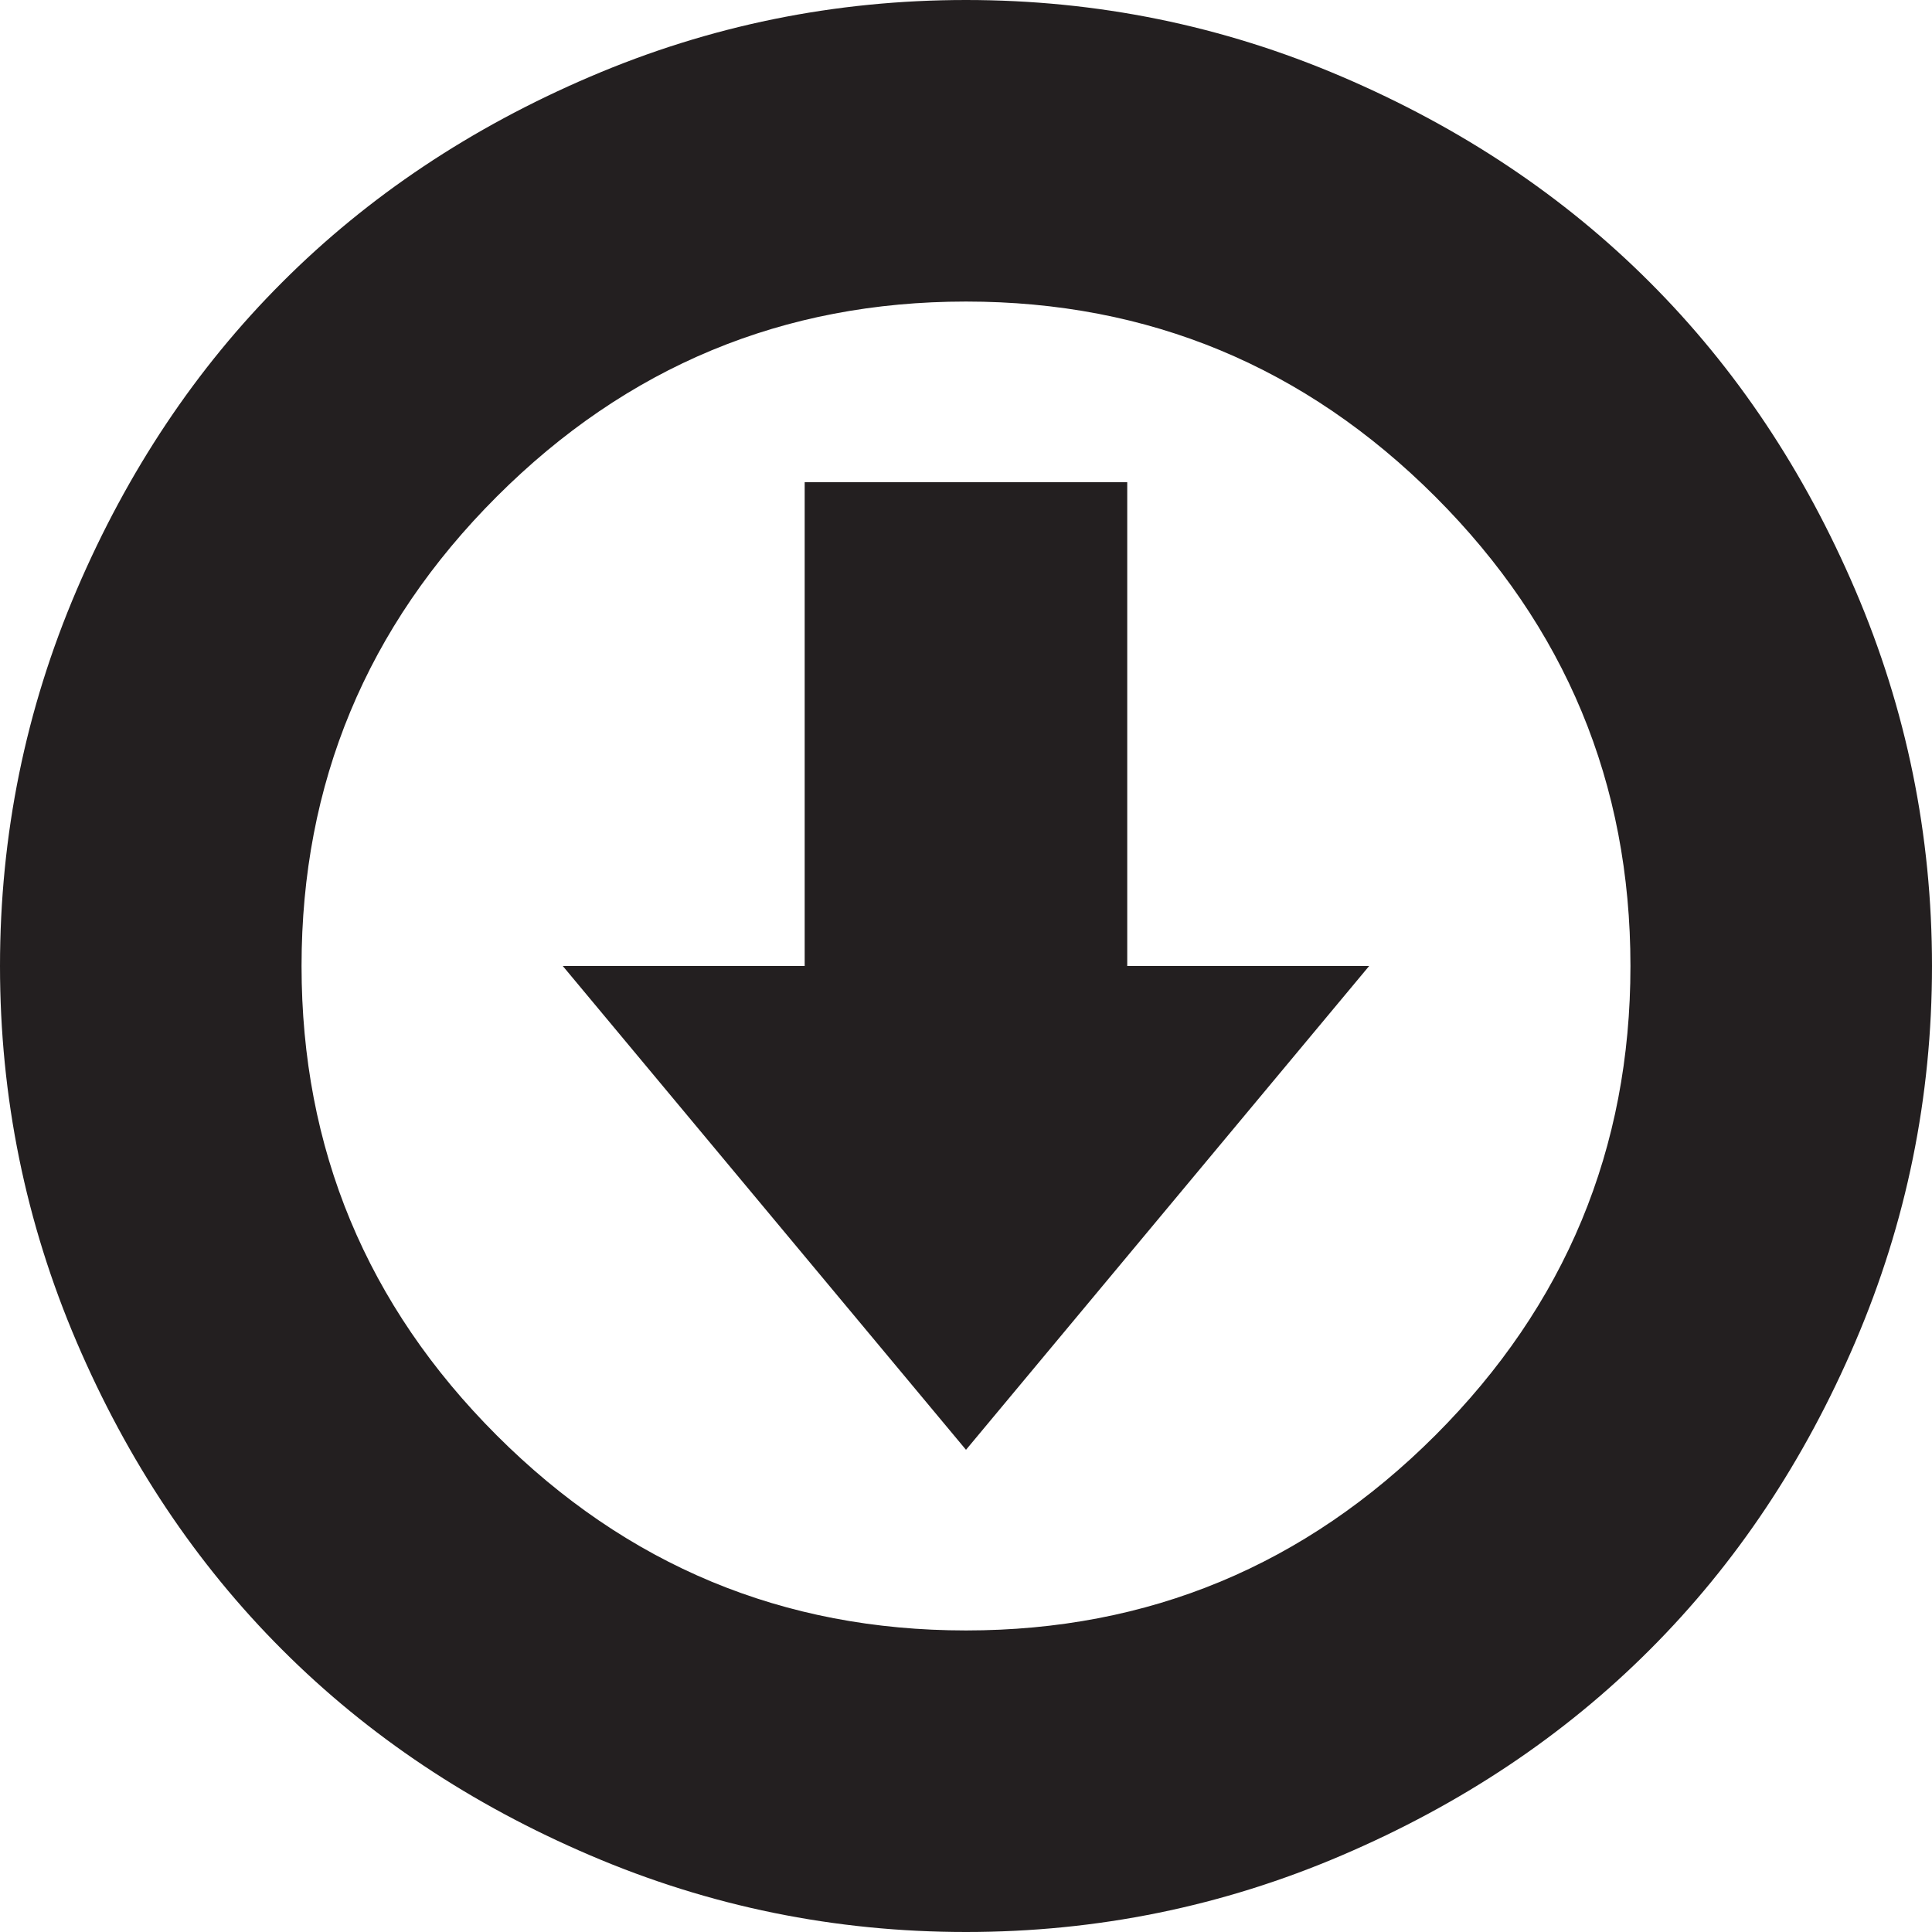
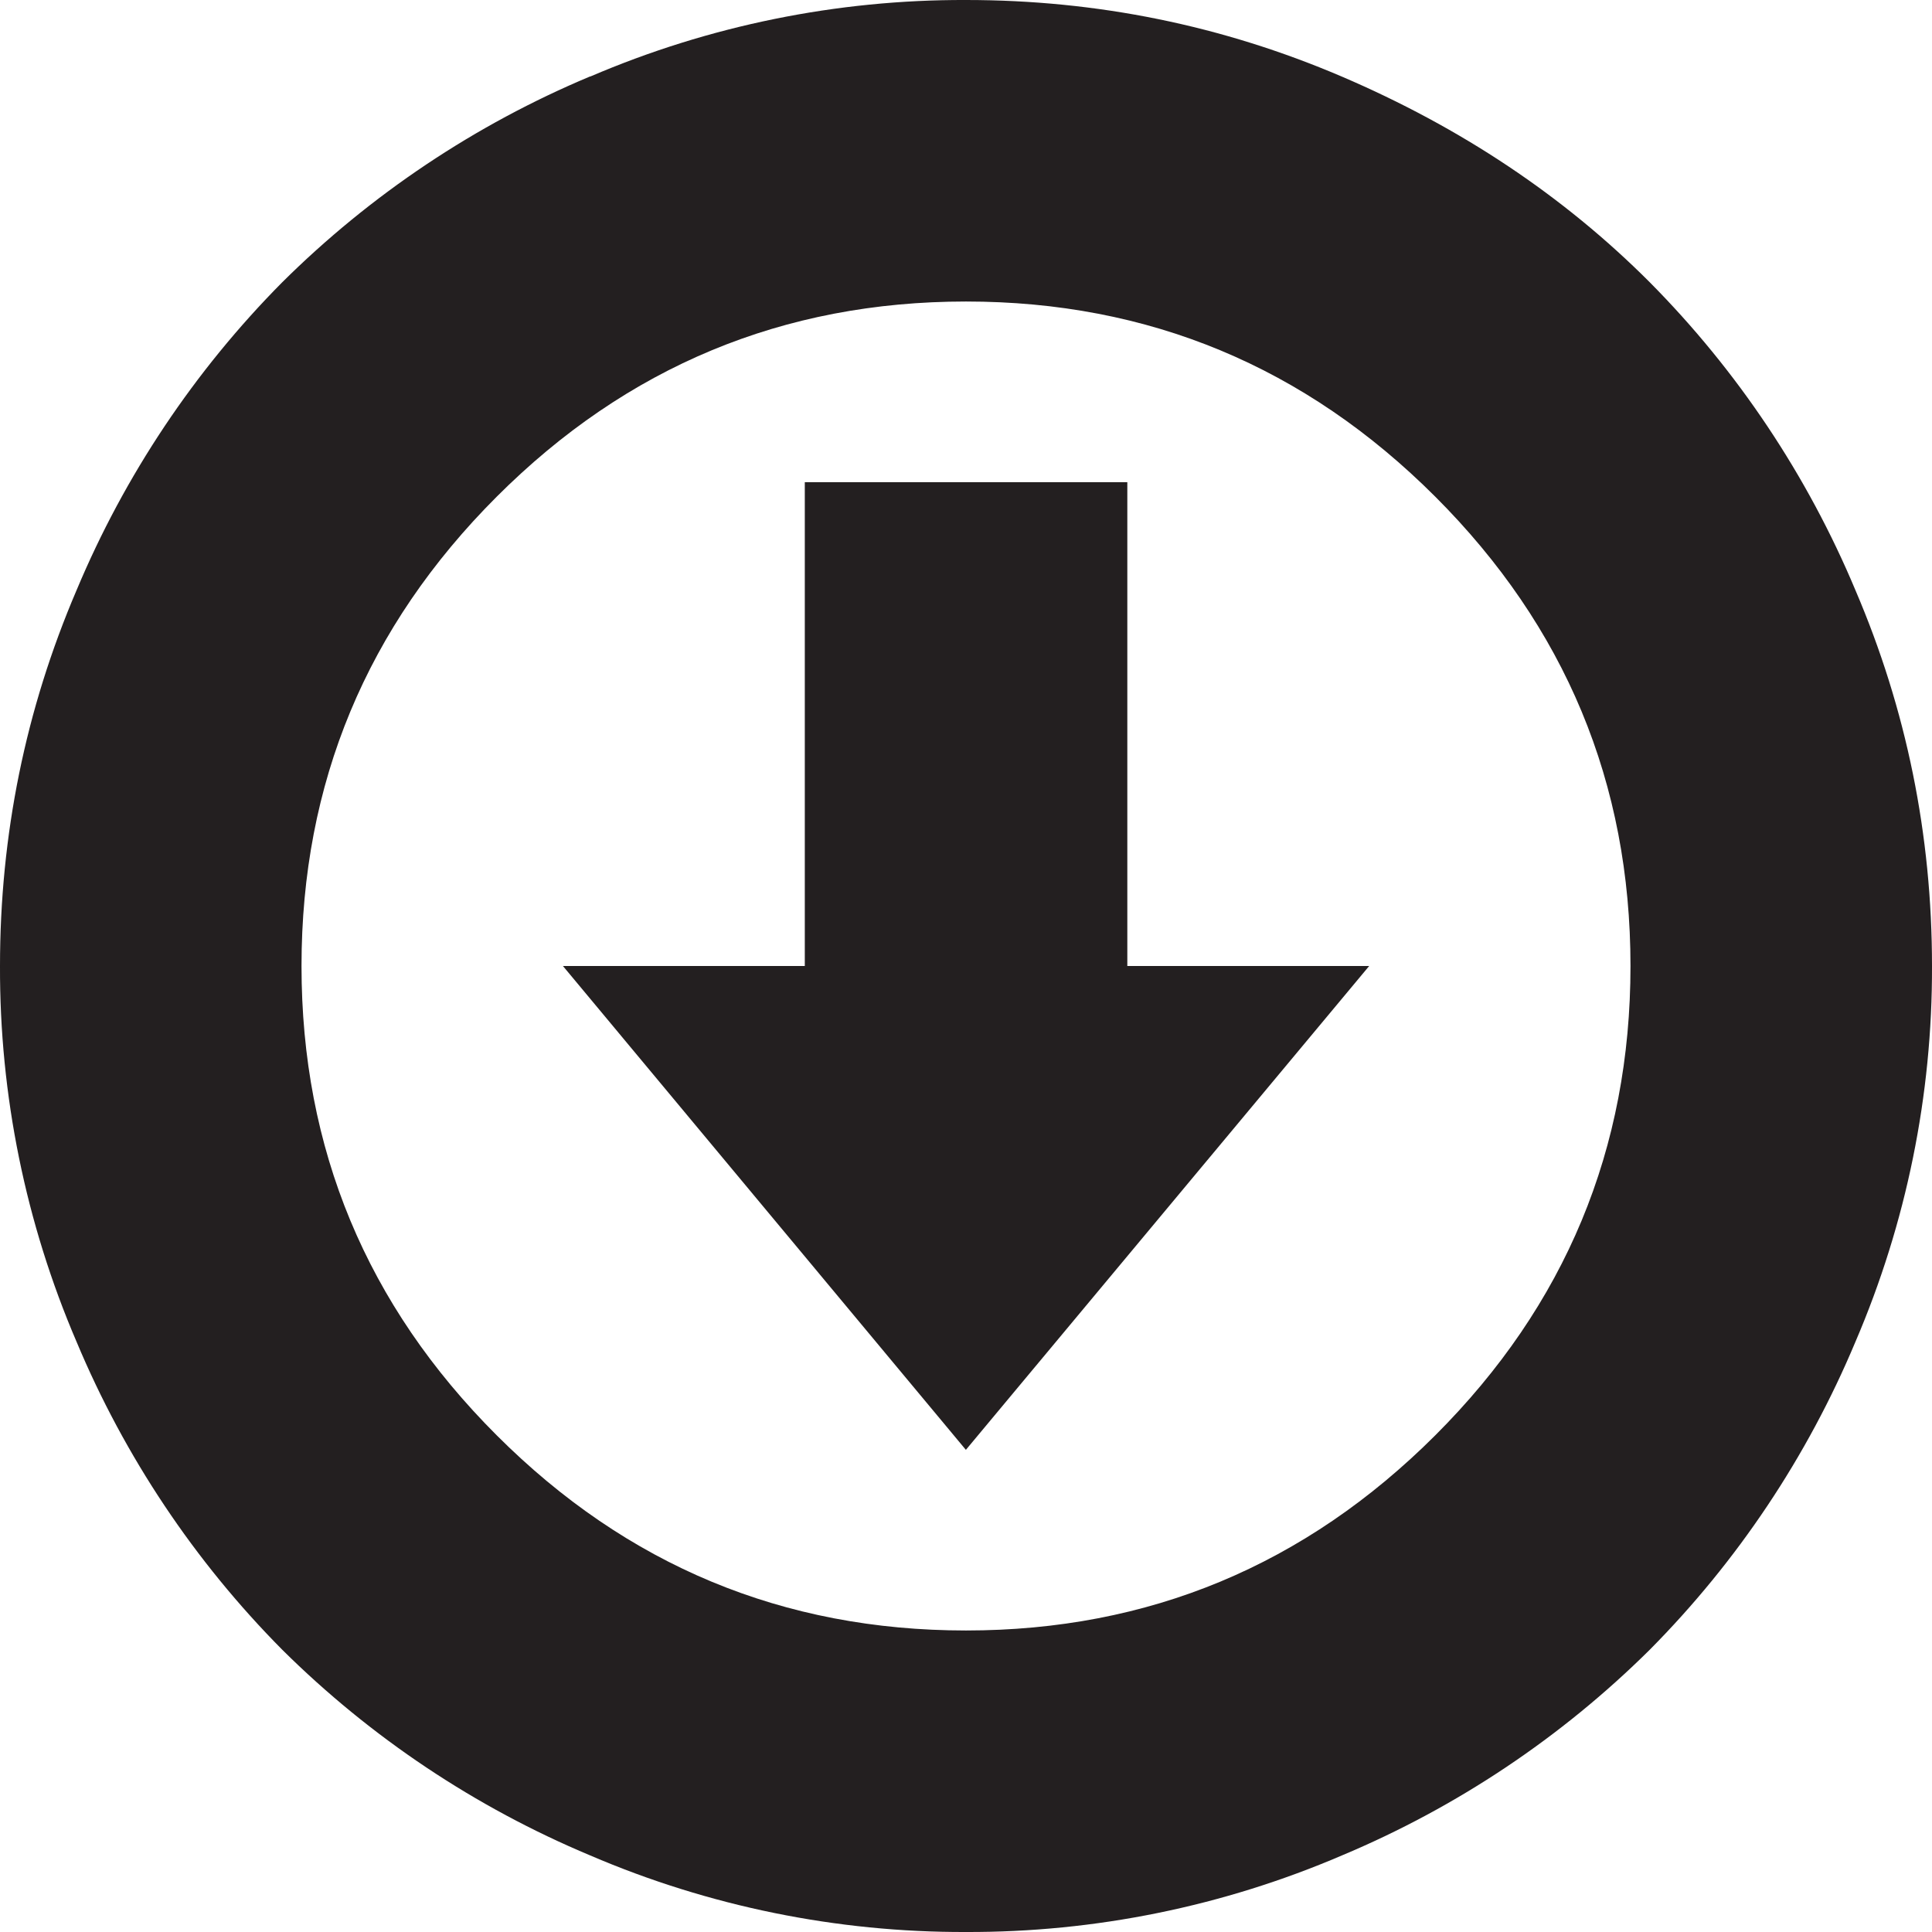
- <svg xmlns="http://www.w3.org/2000/svg" width="24px" height="24px" viewBox="0 0 24 24" version="1.1">
-   <defs />
-   <g id="Artboard-2" stroke="none" stroke-width="1" fill="none" fill-rule="evenodd" transform="translate(-336, -48)">
-     <g id="download" transform="translate(336, 48)">
-       <rect id="24x24" x="0" y="0" width="24" height="24" />
-       <path d="M7.332,0.952 C8.815,0.317 10.37,0 12,0 C13.629,0 15.185,0.317 16.668,0.952 C18.15,1.586 19.426,2.437 20.494,3.506 C21.563,4.574 22.414,5.85 23.048,7.332 C23.683,8.815 24,10.371 24,12 C24,13.629 23.683,15.185 23.048,16.668 C22.414,18.15 21.563,19.426 20.494,20.494 C19.426,21.563 18.15,22.414 16.668,23.048 C15.185,23.683 13.629,24 12,24 C10.37,24 8.815,23.683 7.332,23.048 C5.849,22.414 4.574,21.563 3.506,20.494 C2.437,19.426 1.585,18.15 0.951,16.668 C0.317,15.185 0,13.629 0,12 C0,10.371 0.317,8.815 0.951,7.332 C1.585,5.85 2.437,4.574 3.506,3.506 C4.574,2.437 5.849,1.586 7.332,0.952 C7.332,0.952 5.849,1.586 7.332,0.952 L7.332,0.952 L7.332,0.952 Z M17.83,6.17 C16.213,4.554 14.27,3.746 12,3.746 C9.729,3.746 7.786,4.554 6.17,6.17 C4.554,7.786 3.746,9.73 3.746,12 C3.746,14.27 4.554,16.214 6.17,17.83 C7.786,19.446 9.729,20.254 12,20.254 C14.27,20.254 16.213,19.446 17.83,17.83 C19.446,16.214 20.254,14.27 20.254,12 C20.254,9.73 19.446,7.786 17.83,6.17 C17.83,6.17 19.446,7.786 17.83,6.17 L17.83,6.17 L17.83,6.17 Z M14.003,12 L17.008,12 L12,18.01 L6.991,12 L9.996,12 L9.996,5.99 L14.003,5.99 L14.003,12 L14.003,12 Z" id="Fill-32" fill="#231F20" />
-     </g>
-   </g>
+ <svg xmlns="http://www.w3.org/2000/svg" width="16" height="16">
+   <path d="M4.888.634A7.83 7.83 0 0 1 8 0c1.086 0 2.123.211 3.112.634.988.423 1.838.99 2.55 1.703a8.024 8.024 0 0 1 1.704 2.551C15.789 5.876 16 6.914 16 8a7.828 7.828 0 0 1-.634 3.112 8.024 8.024 0 0 1-1.703 2.55 8.035 8.035 0 0 1-2.55 1.704A7.833 7.833 0 0 1 8 16a7.83 7.83 0 0 1-3.112-.634 8.025 8.025 0 0 1-2.55-1.703 8.025 8.025 0 0 1-1.704-2.551A7.828 7.828 0 0 1 0 8c0-1.086.211-2.124.634-3.112a8.025 8.025 0 0 1 1.703-2.55A8.025 8.025 0 0 1 4.887.633s-.988.423 0 0zm6.999 3.48C10.809 3.036 9.513 2.497 8 2.497c-1.514 0-2.81.54-3.887 1.617S2.497 6.486 2.497 8c0 1.514.539 2.81 1.616 3.886C5.191 12.964 6.486 13.503 8 13.503c1.513 0 2.809-.54 3.887-1.617C12.964 10.81 13.503 9.514 13.503 8c0-1.514-.54-2.81-1.616-3.886 0 0 1.077 1.077 0 0zM9.335 8h2.004l-3.34 4.007L4.662 8h2.003V3.993h2.671V8z" fill="#231F20" fill-rule="evenodd" />
</svg>
